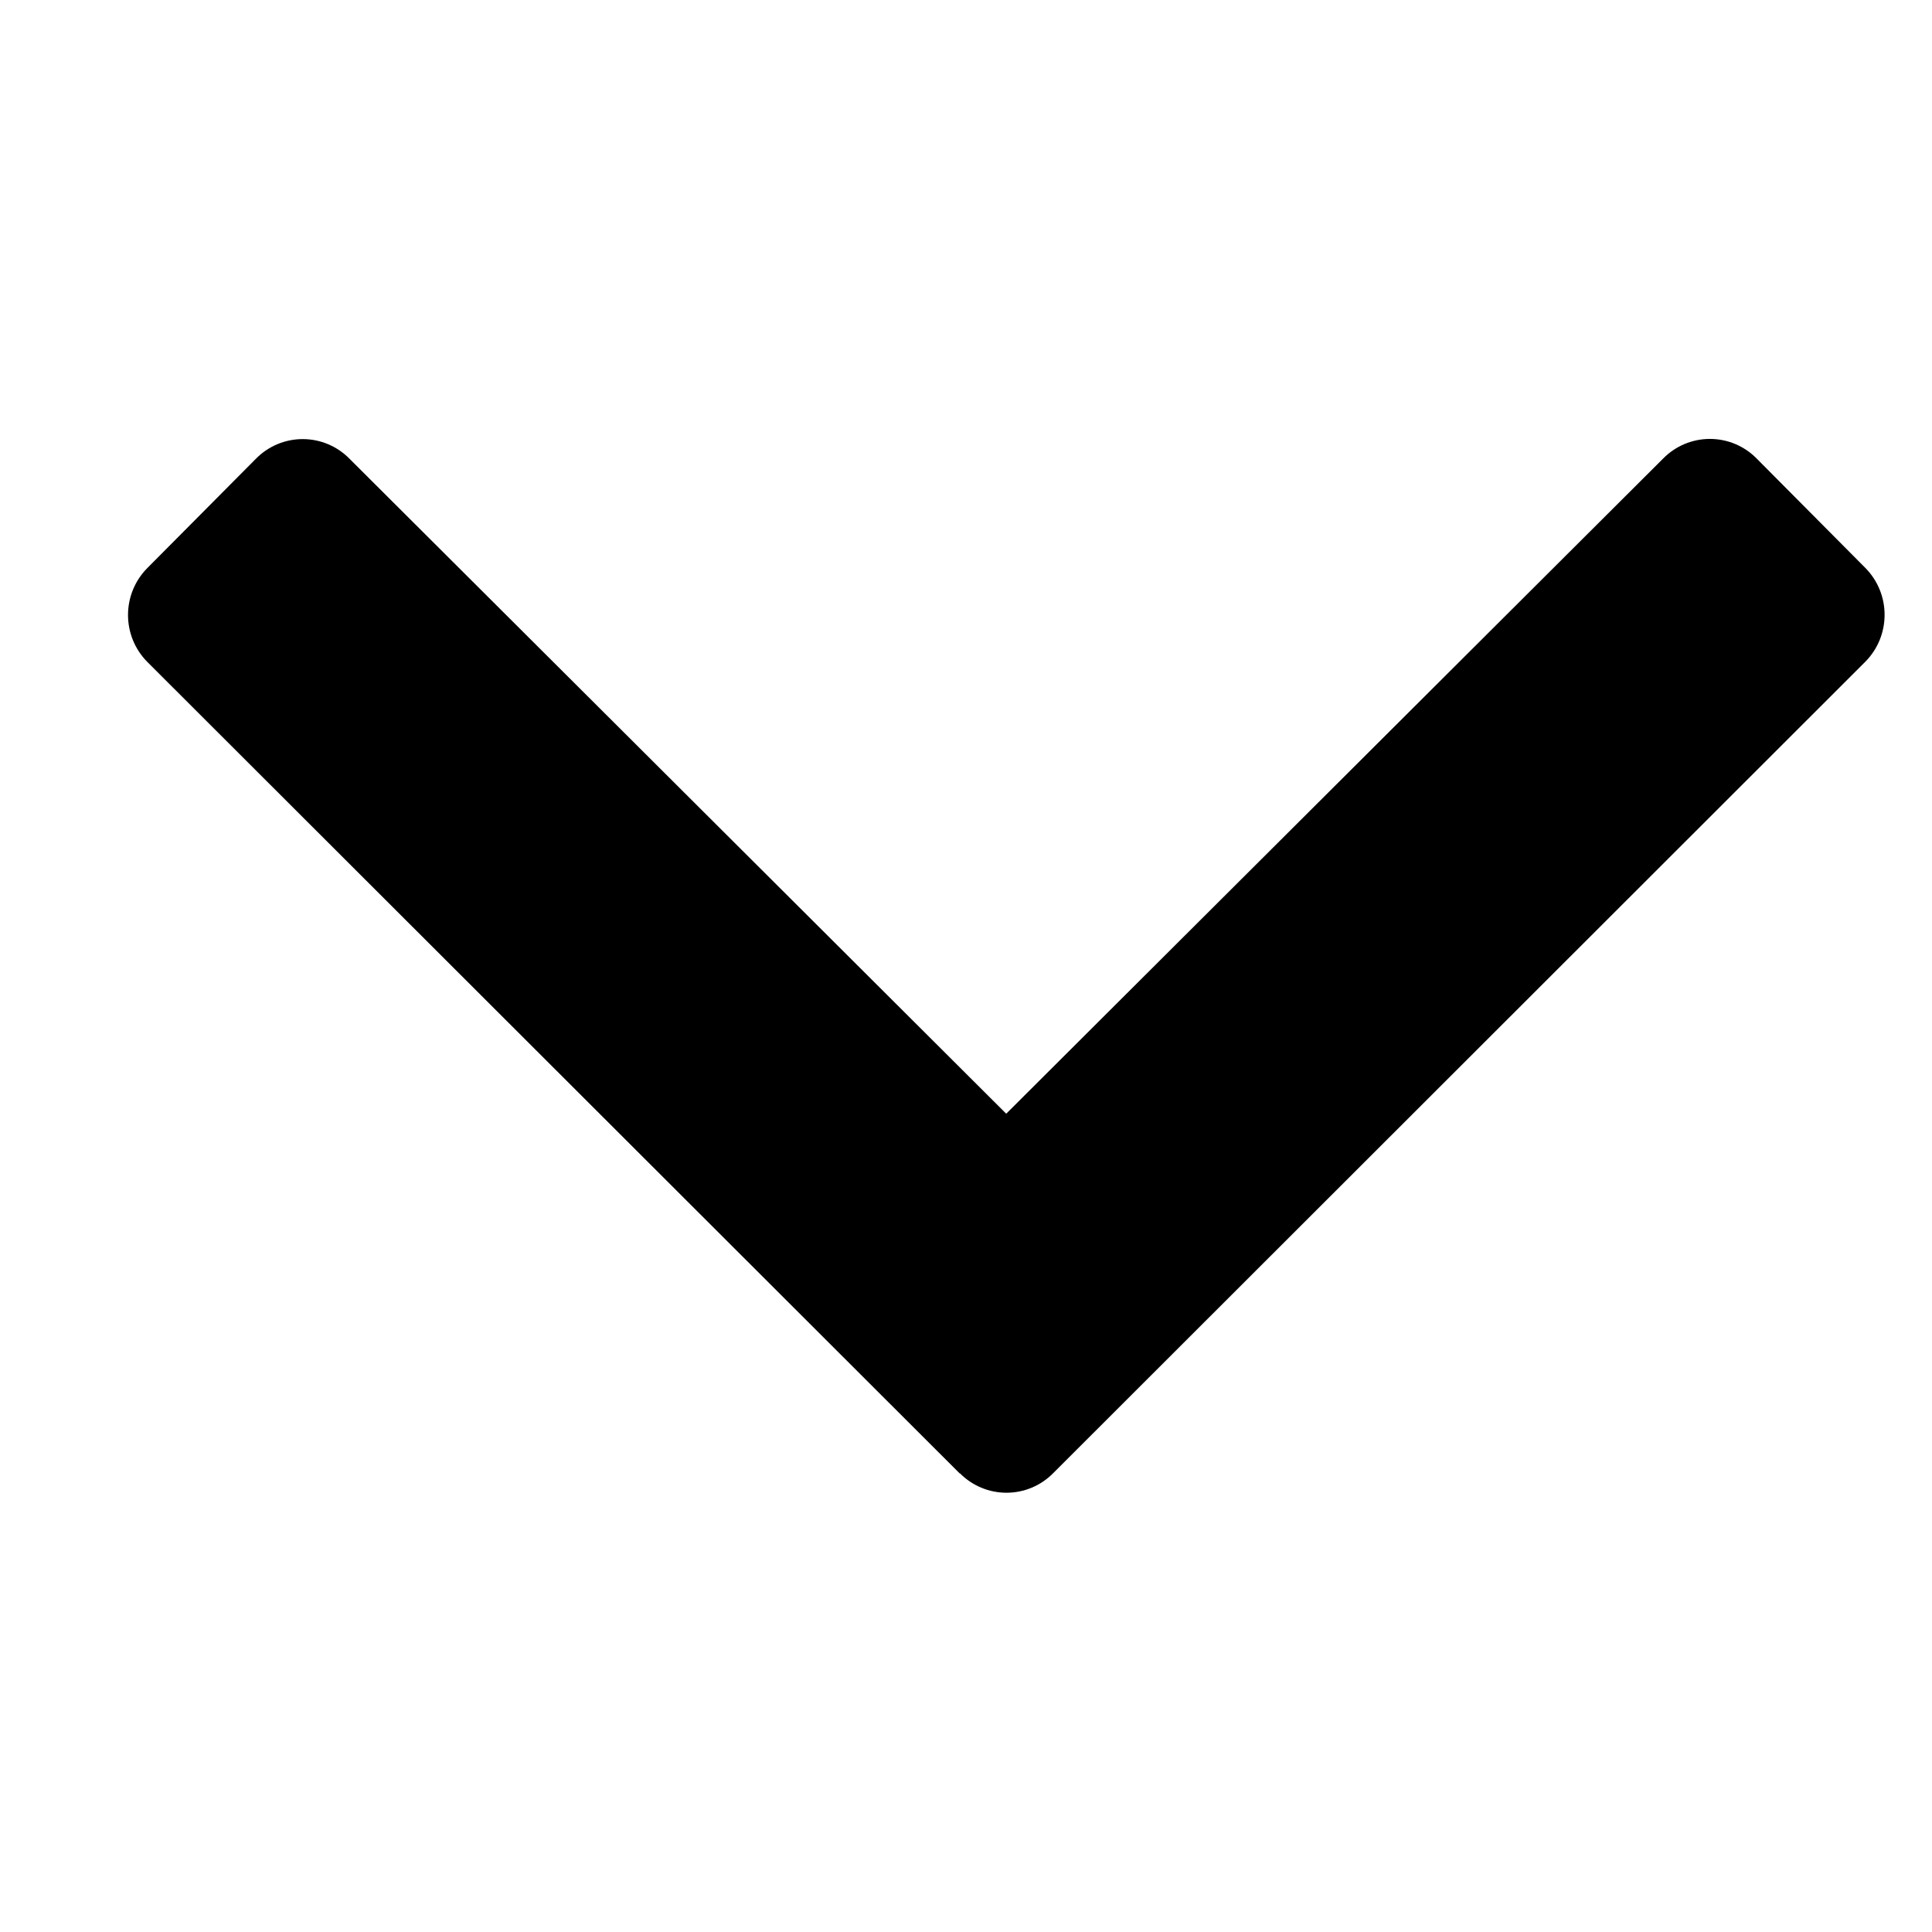
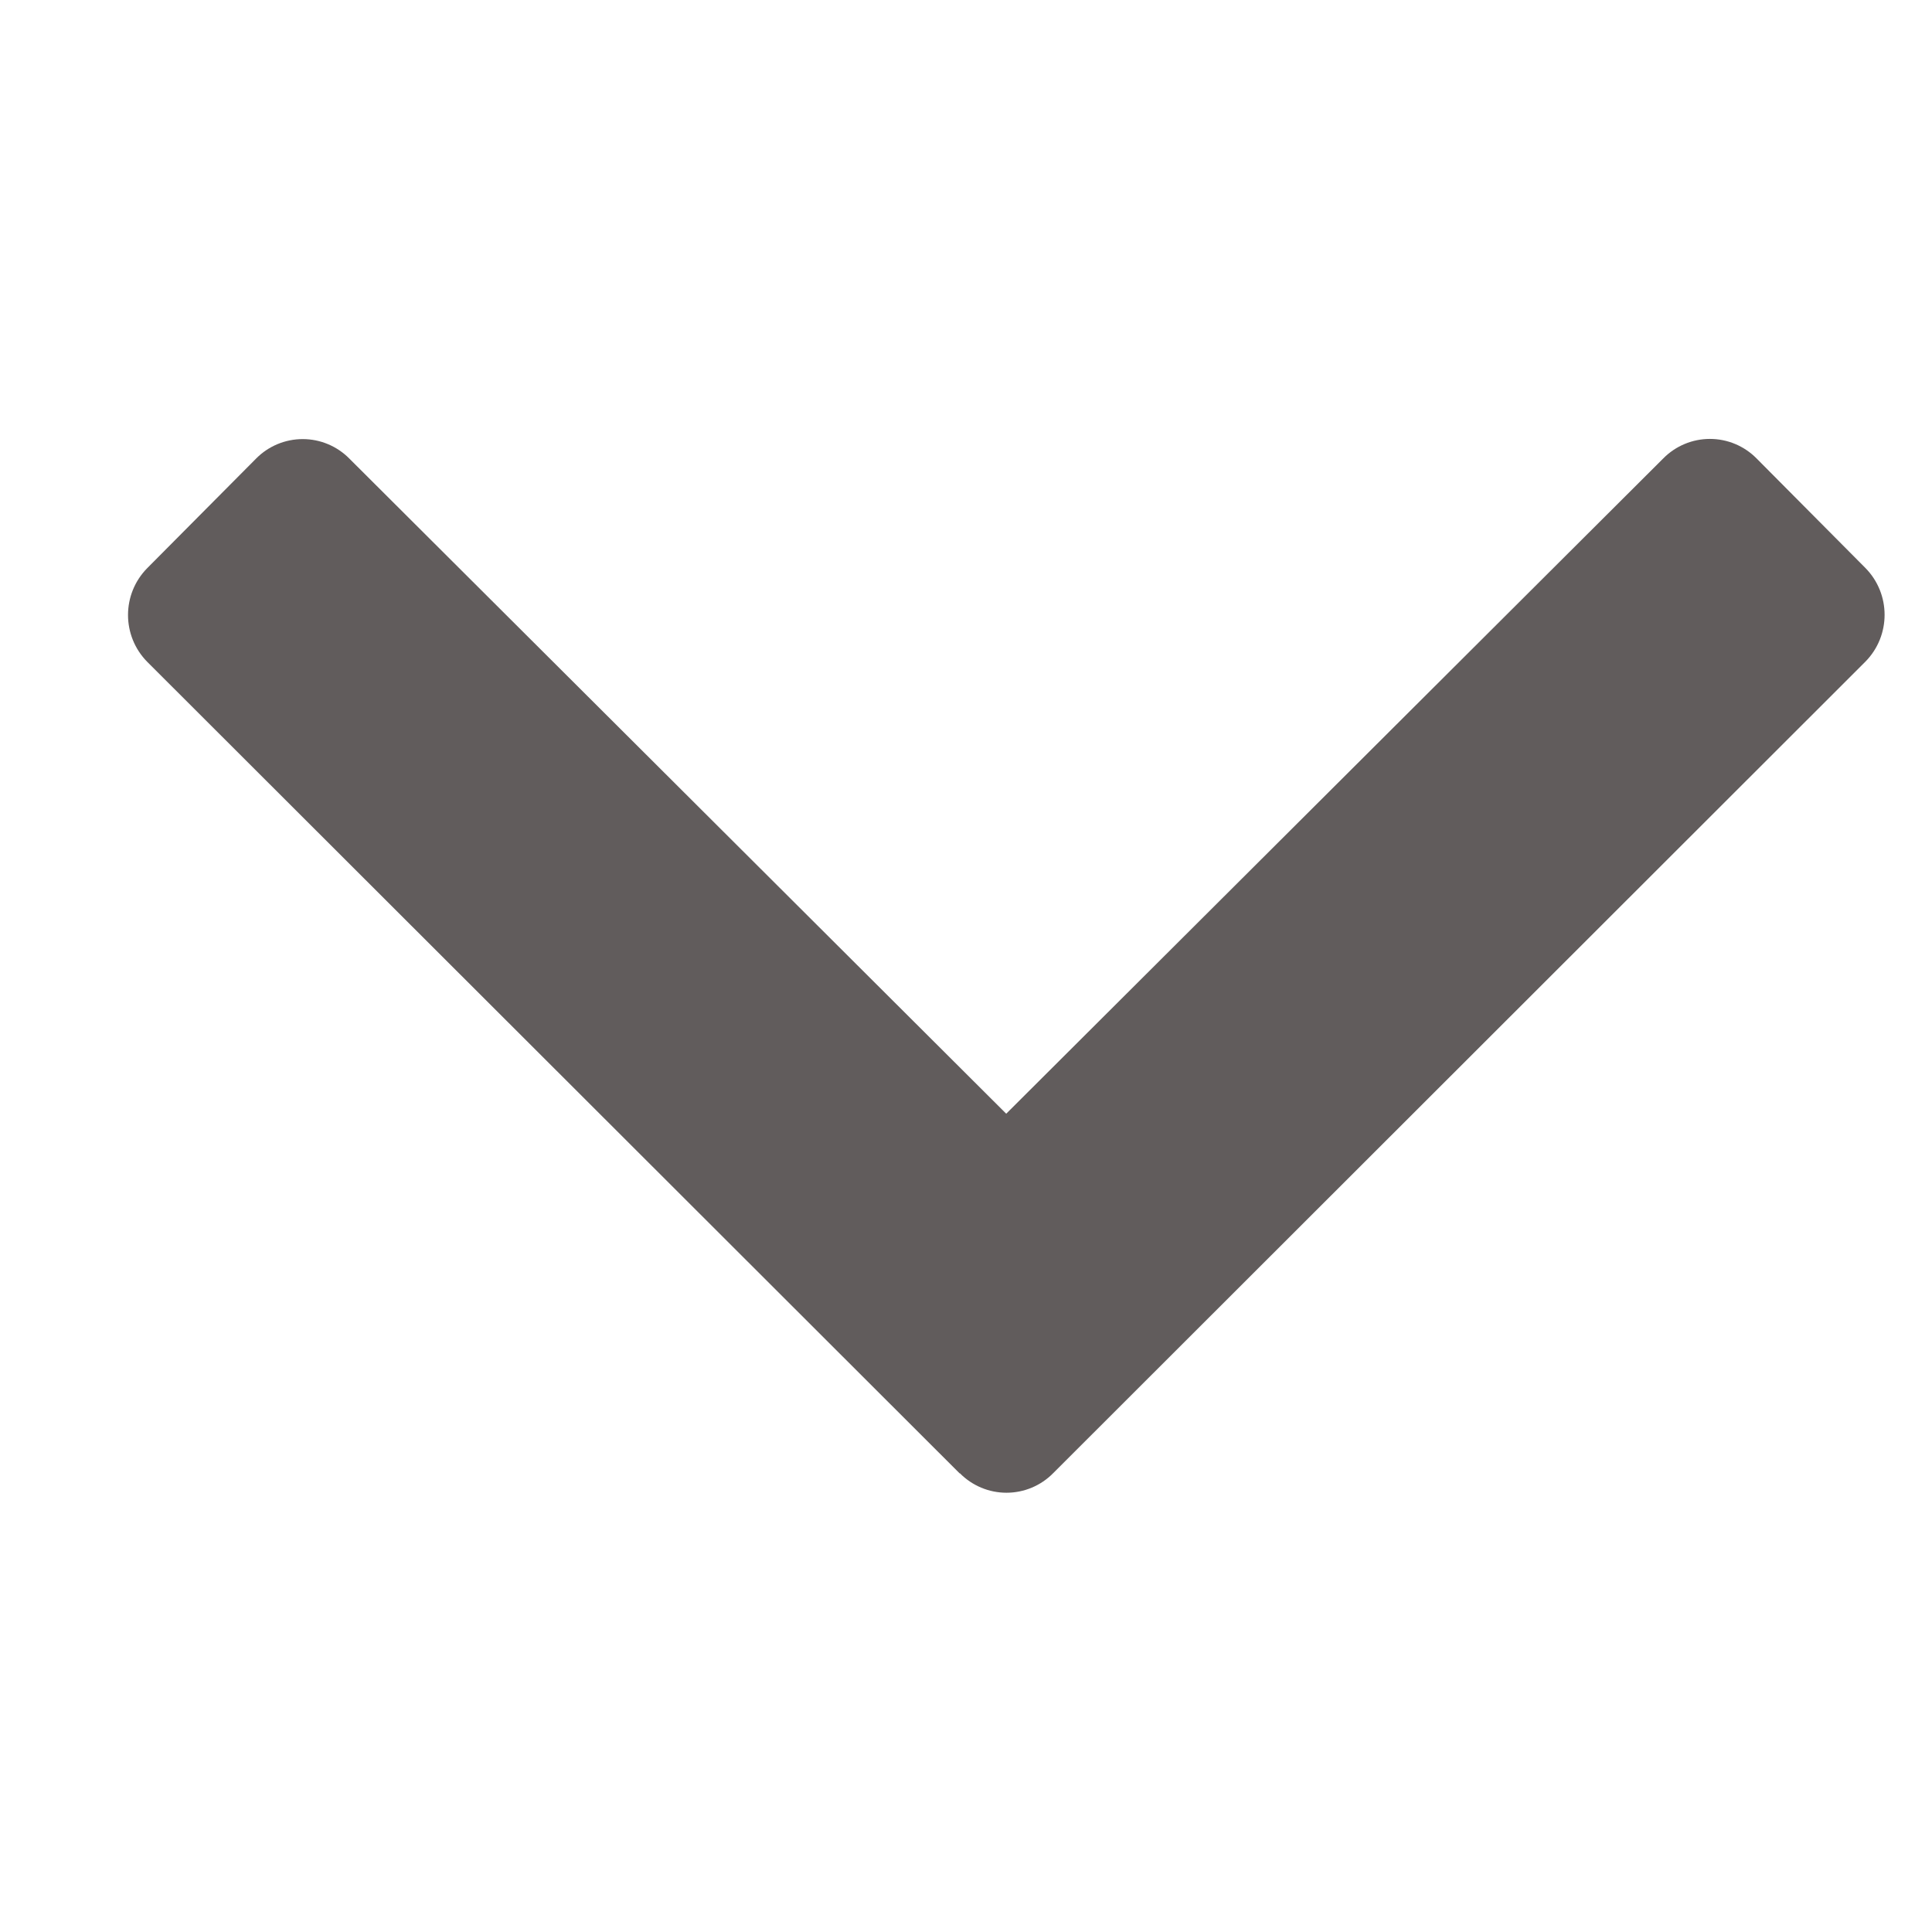
- <svg xmlns="http://www.w3.org/2000/svg" width="16" height="16" viewBox="0 0 11 7" fill="currentFill">
+ <svg xmlns="http://www.w3.org/2000/svg" width="16" height="16" viewBox="0 0 11 7" fill="#615c5c">
  <path d="M5.464 6.389.839 1.769a.38.38 0 0 1 0-.535l.619-.623a.373.373 0 0 1 .531 0l3.74 3.73L9.47.61a.373.373 0 0 1 .531 0l.619.623a.38.38 0 0 1 0 .535l-4.624 4.62a.373.373 0 0 1-.531 0Z" />
</svg>
